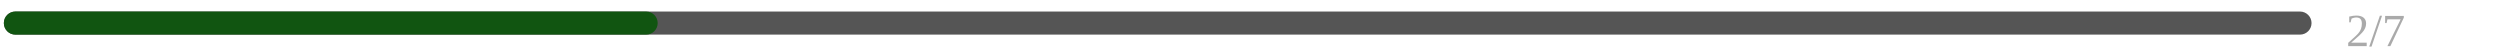
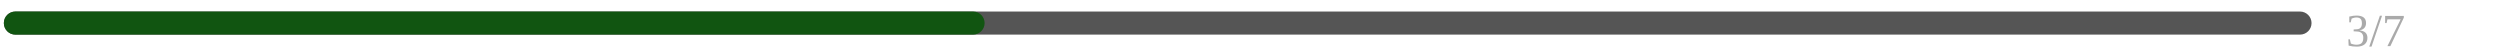
<svg xmlns="http://www.w3.org/2000/svg" width="650" height="12">
  <rect width="600" height="6" x="1" y="3" rx="3" ry="3" fill="#555" />
-   <text x="610" y="12" textLength="30" fill="#AAA" lengthAdjust="">2/7</text>
-   <rect width="170" height="6" x="1" y="3" rx="3" ry="3" fill="#151" />
+   <text x="610" y="12" textLength="30" fill="#AAA" lengthAdjust="">3/7</text>
+   <rect width="255" height="6" x="1" y="3" rx="3" ry="3" fill="#151" />
</svg>
